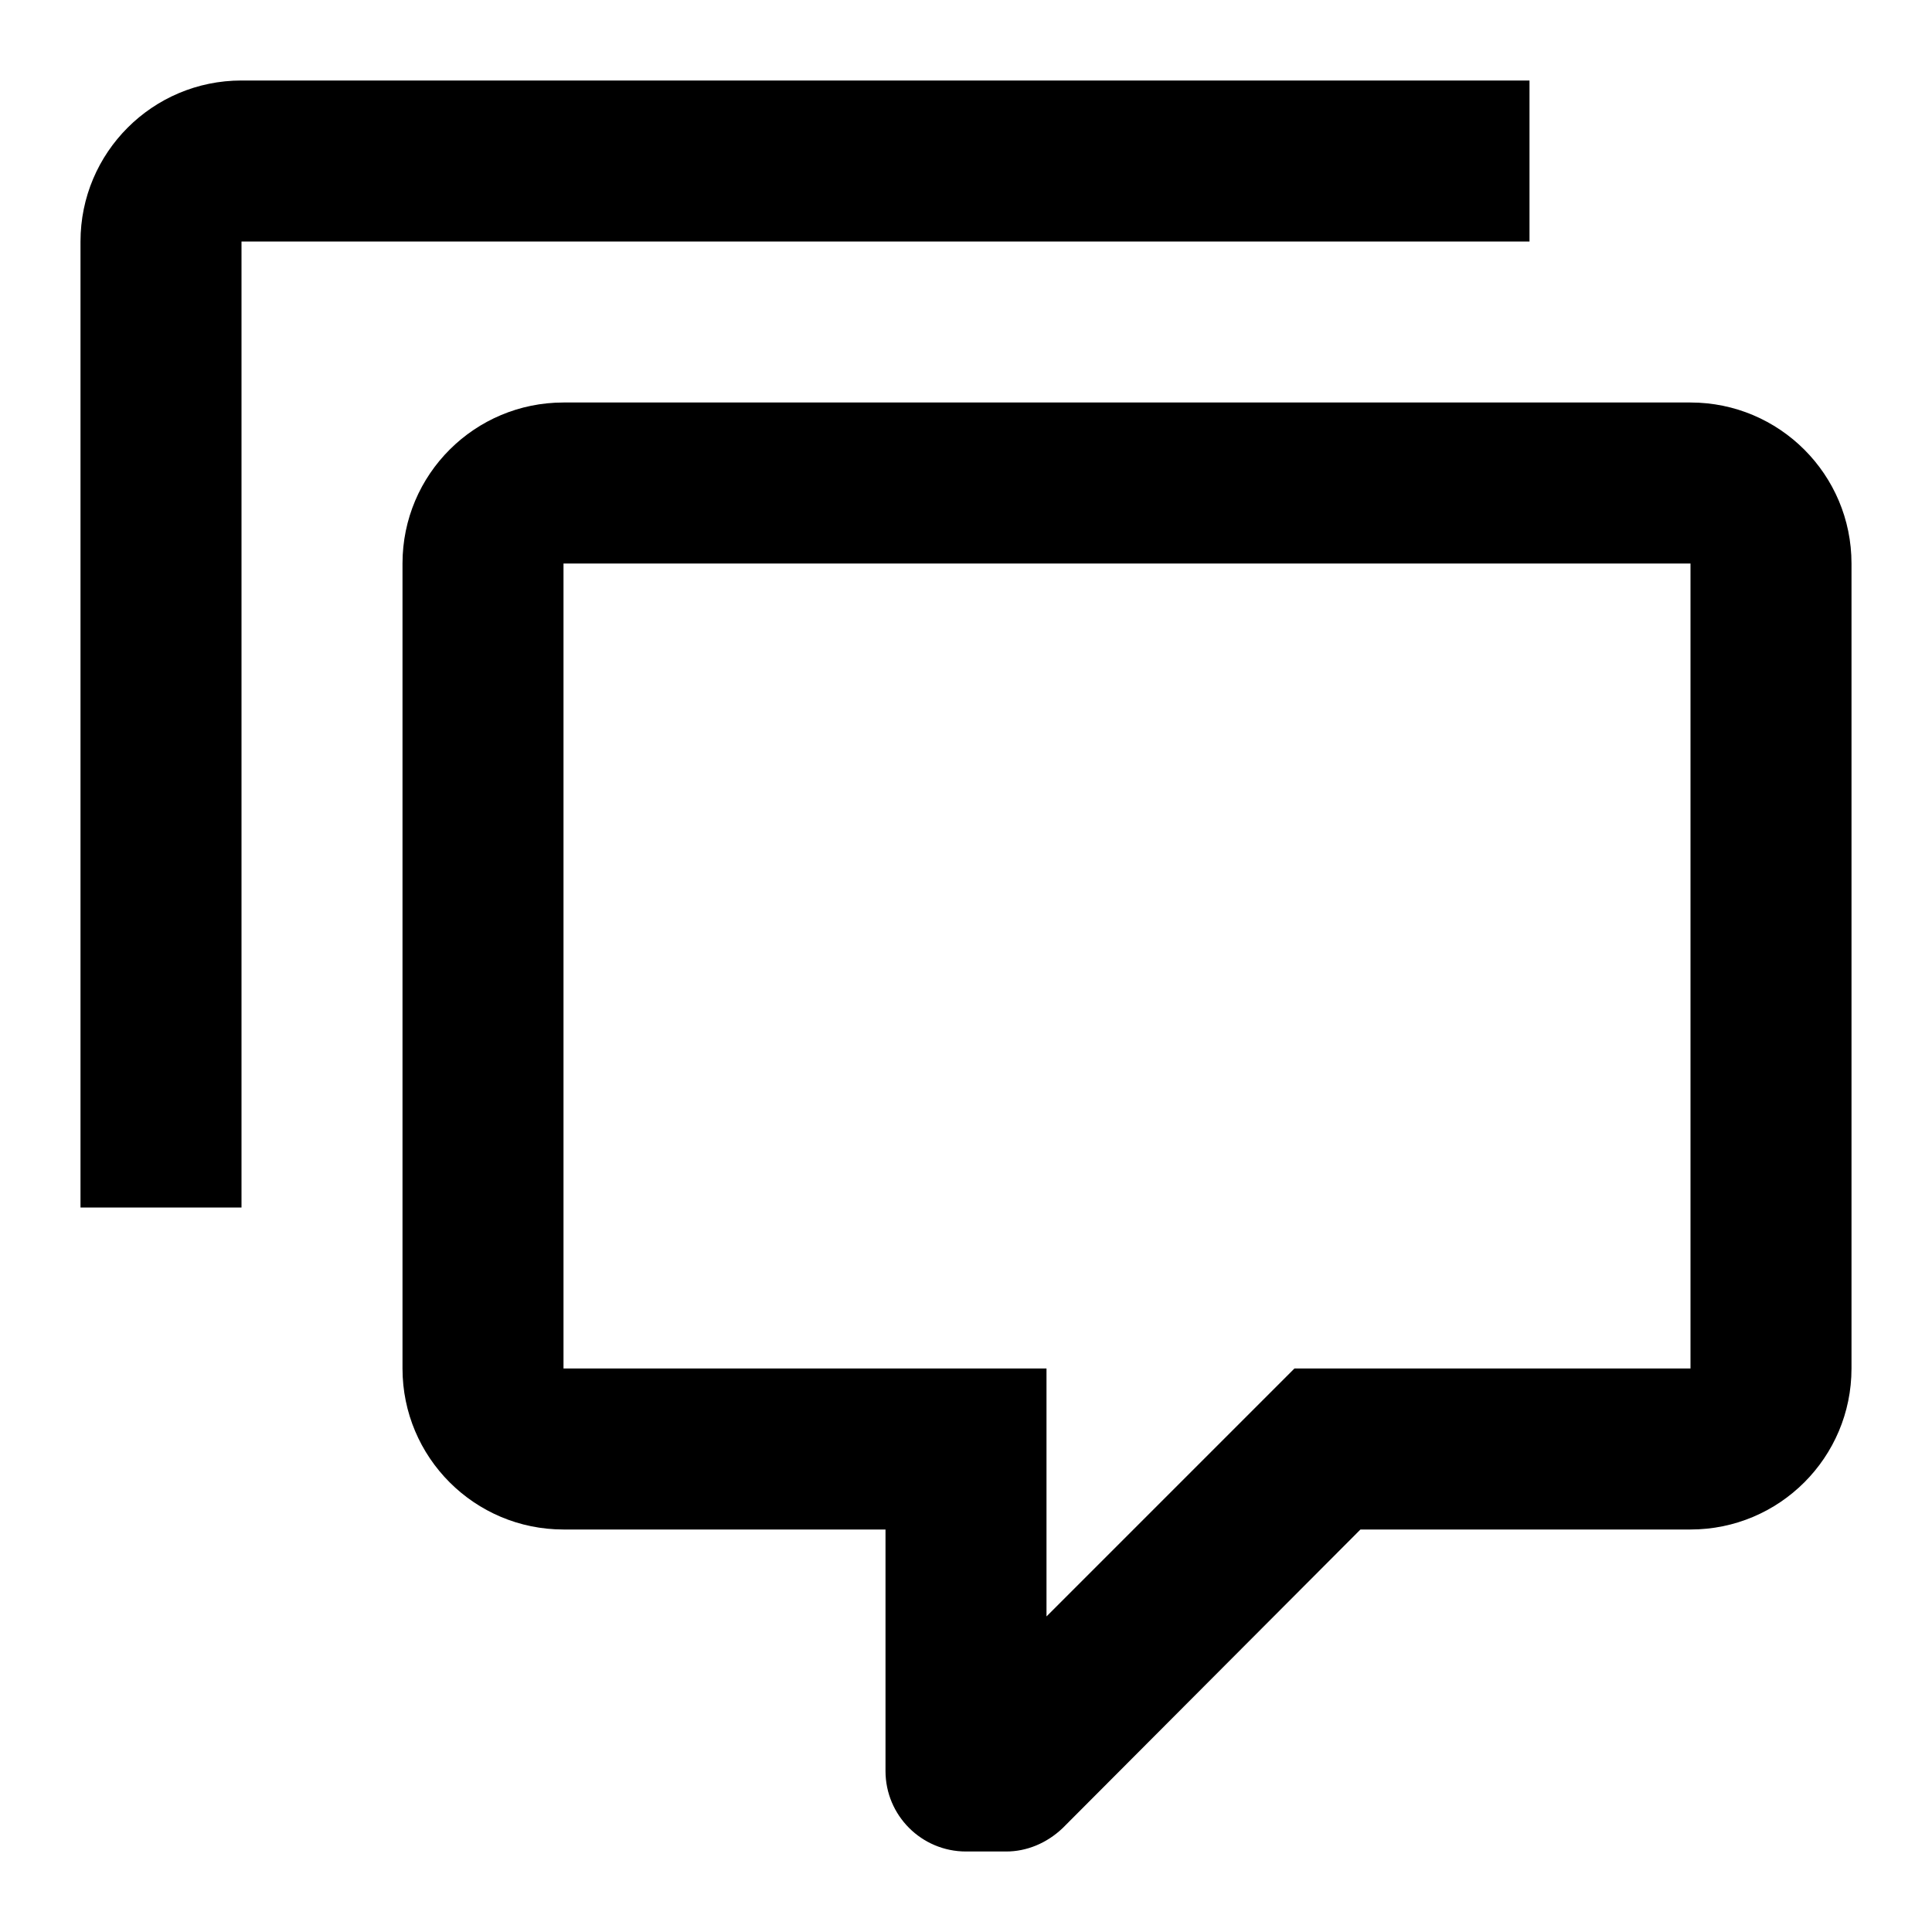
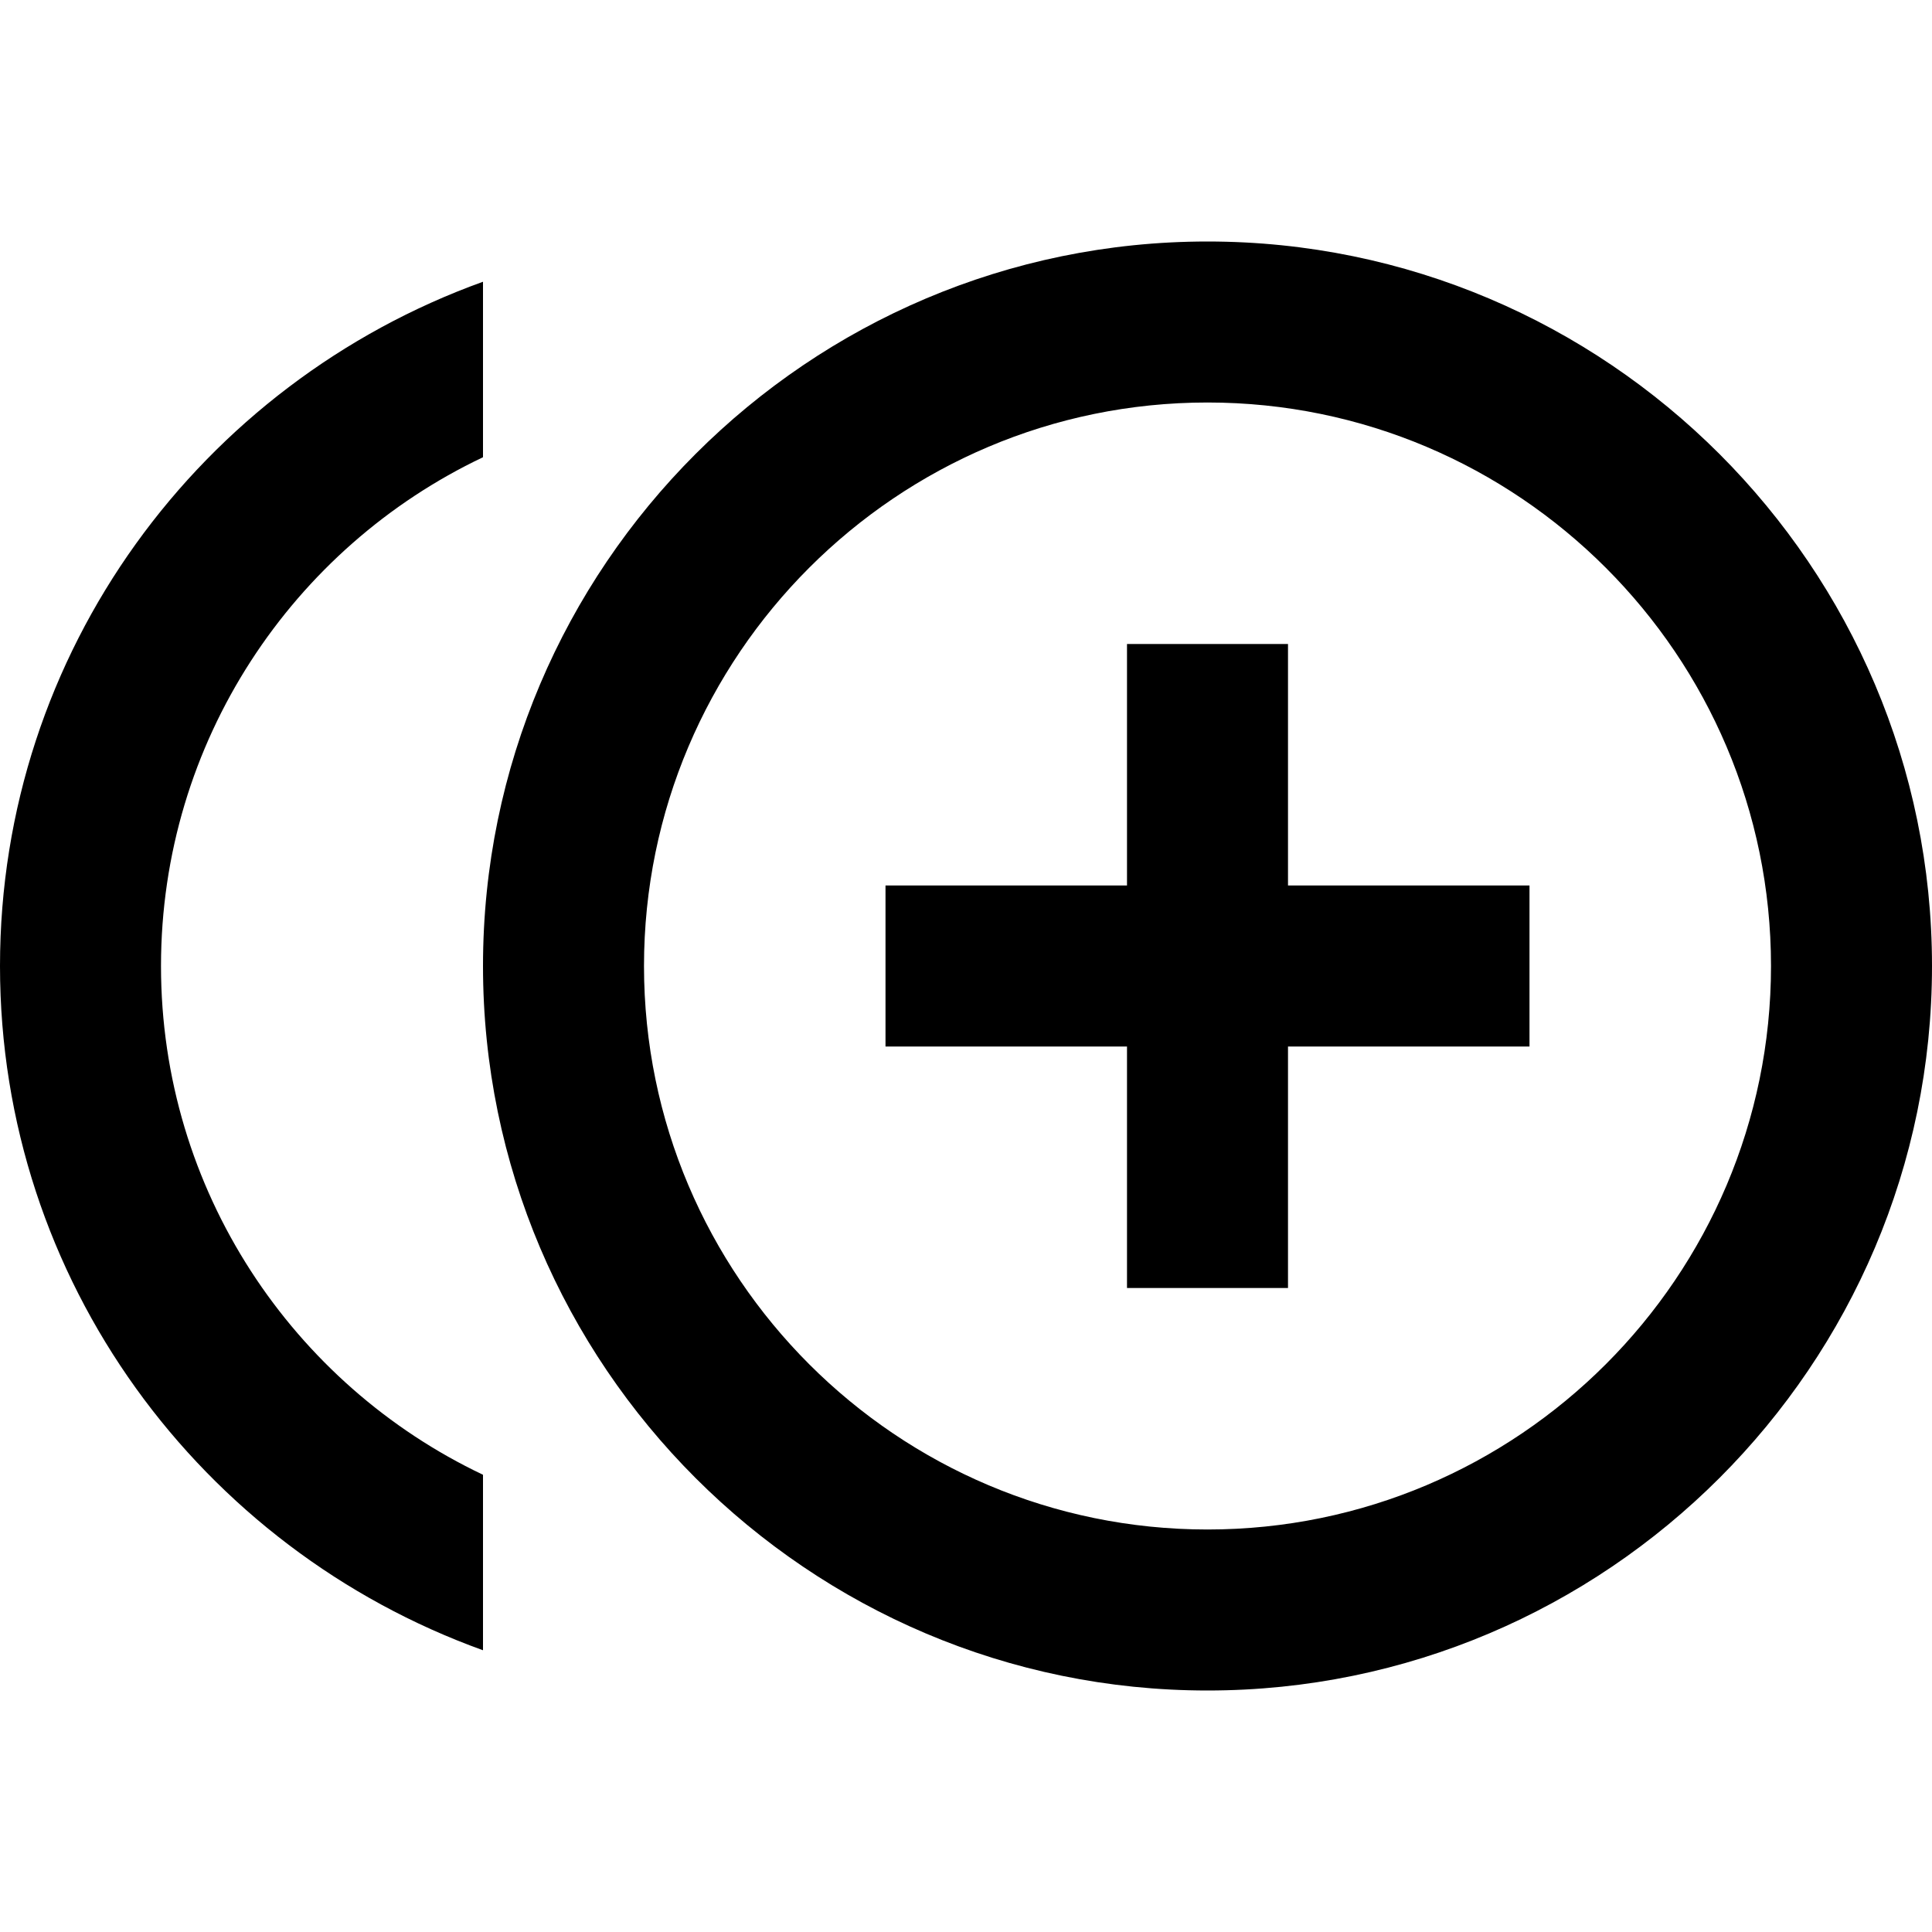
- <svg xmlns="http://www.w3.org/2000/svg" version="1.1" id="mdi-comment-multiple-outline" width="24" height="24" viewBox="0 0 24 24">
-   <path d="M12,23A1,1 0 0,1 11,22V19H7A2,2 0 0,1 5,17V7C5,5.89 5.9,5 7,5H21A2,2 0 0,1 23,7V17A2,2 0 0,1 21,19H16.9L13.2,22.71C13,22.9 12.75,23 12.5,23V23H12M13,17V20.08L16.08,17H21V7H7V17H13M3,15H1V3A2,2 0 0,1 3,1H19V3H3V15Z" />
+ <svg xmlns="http://www.w3.org/2000/svg" version="1.1" width="24" height="24" viewBox="0 0 24 24">
+   <path d="M16,8H14V11H11V13H14V16H16V13H19V11H16M2,12C2,9.21 3.64,6.8 6,5.68V3.5C2.5,4.76 0,8.09 0,12C0,15.91 2.5,19.24 6,20.5V18.32C3.64,17.2 2,14.79 2,12M15,3C10.04,3 6,7.04 6,12C6,16.96 10.04,21 15,21C19.96,21 24,16.96 24,12C24,7.04 19.96,3 15,3M15,19C11.14,19 8,15.86 8,12C8,8.14 11.14,5 15,5C18.86,5 22,8.14 22,12C22,15.86 18.86,19 15,19Z" />
</svg>
